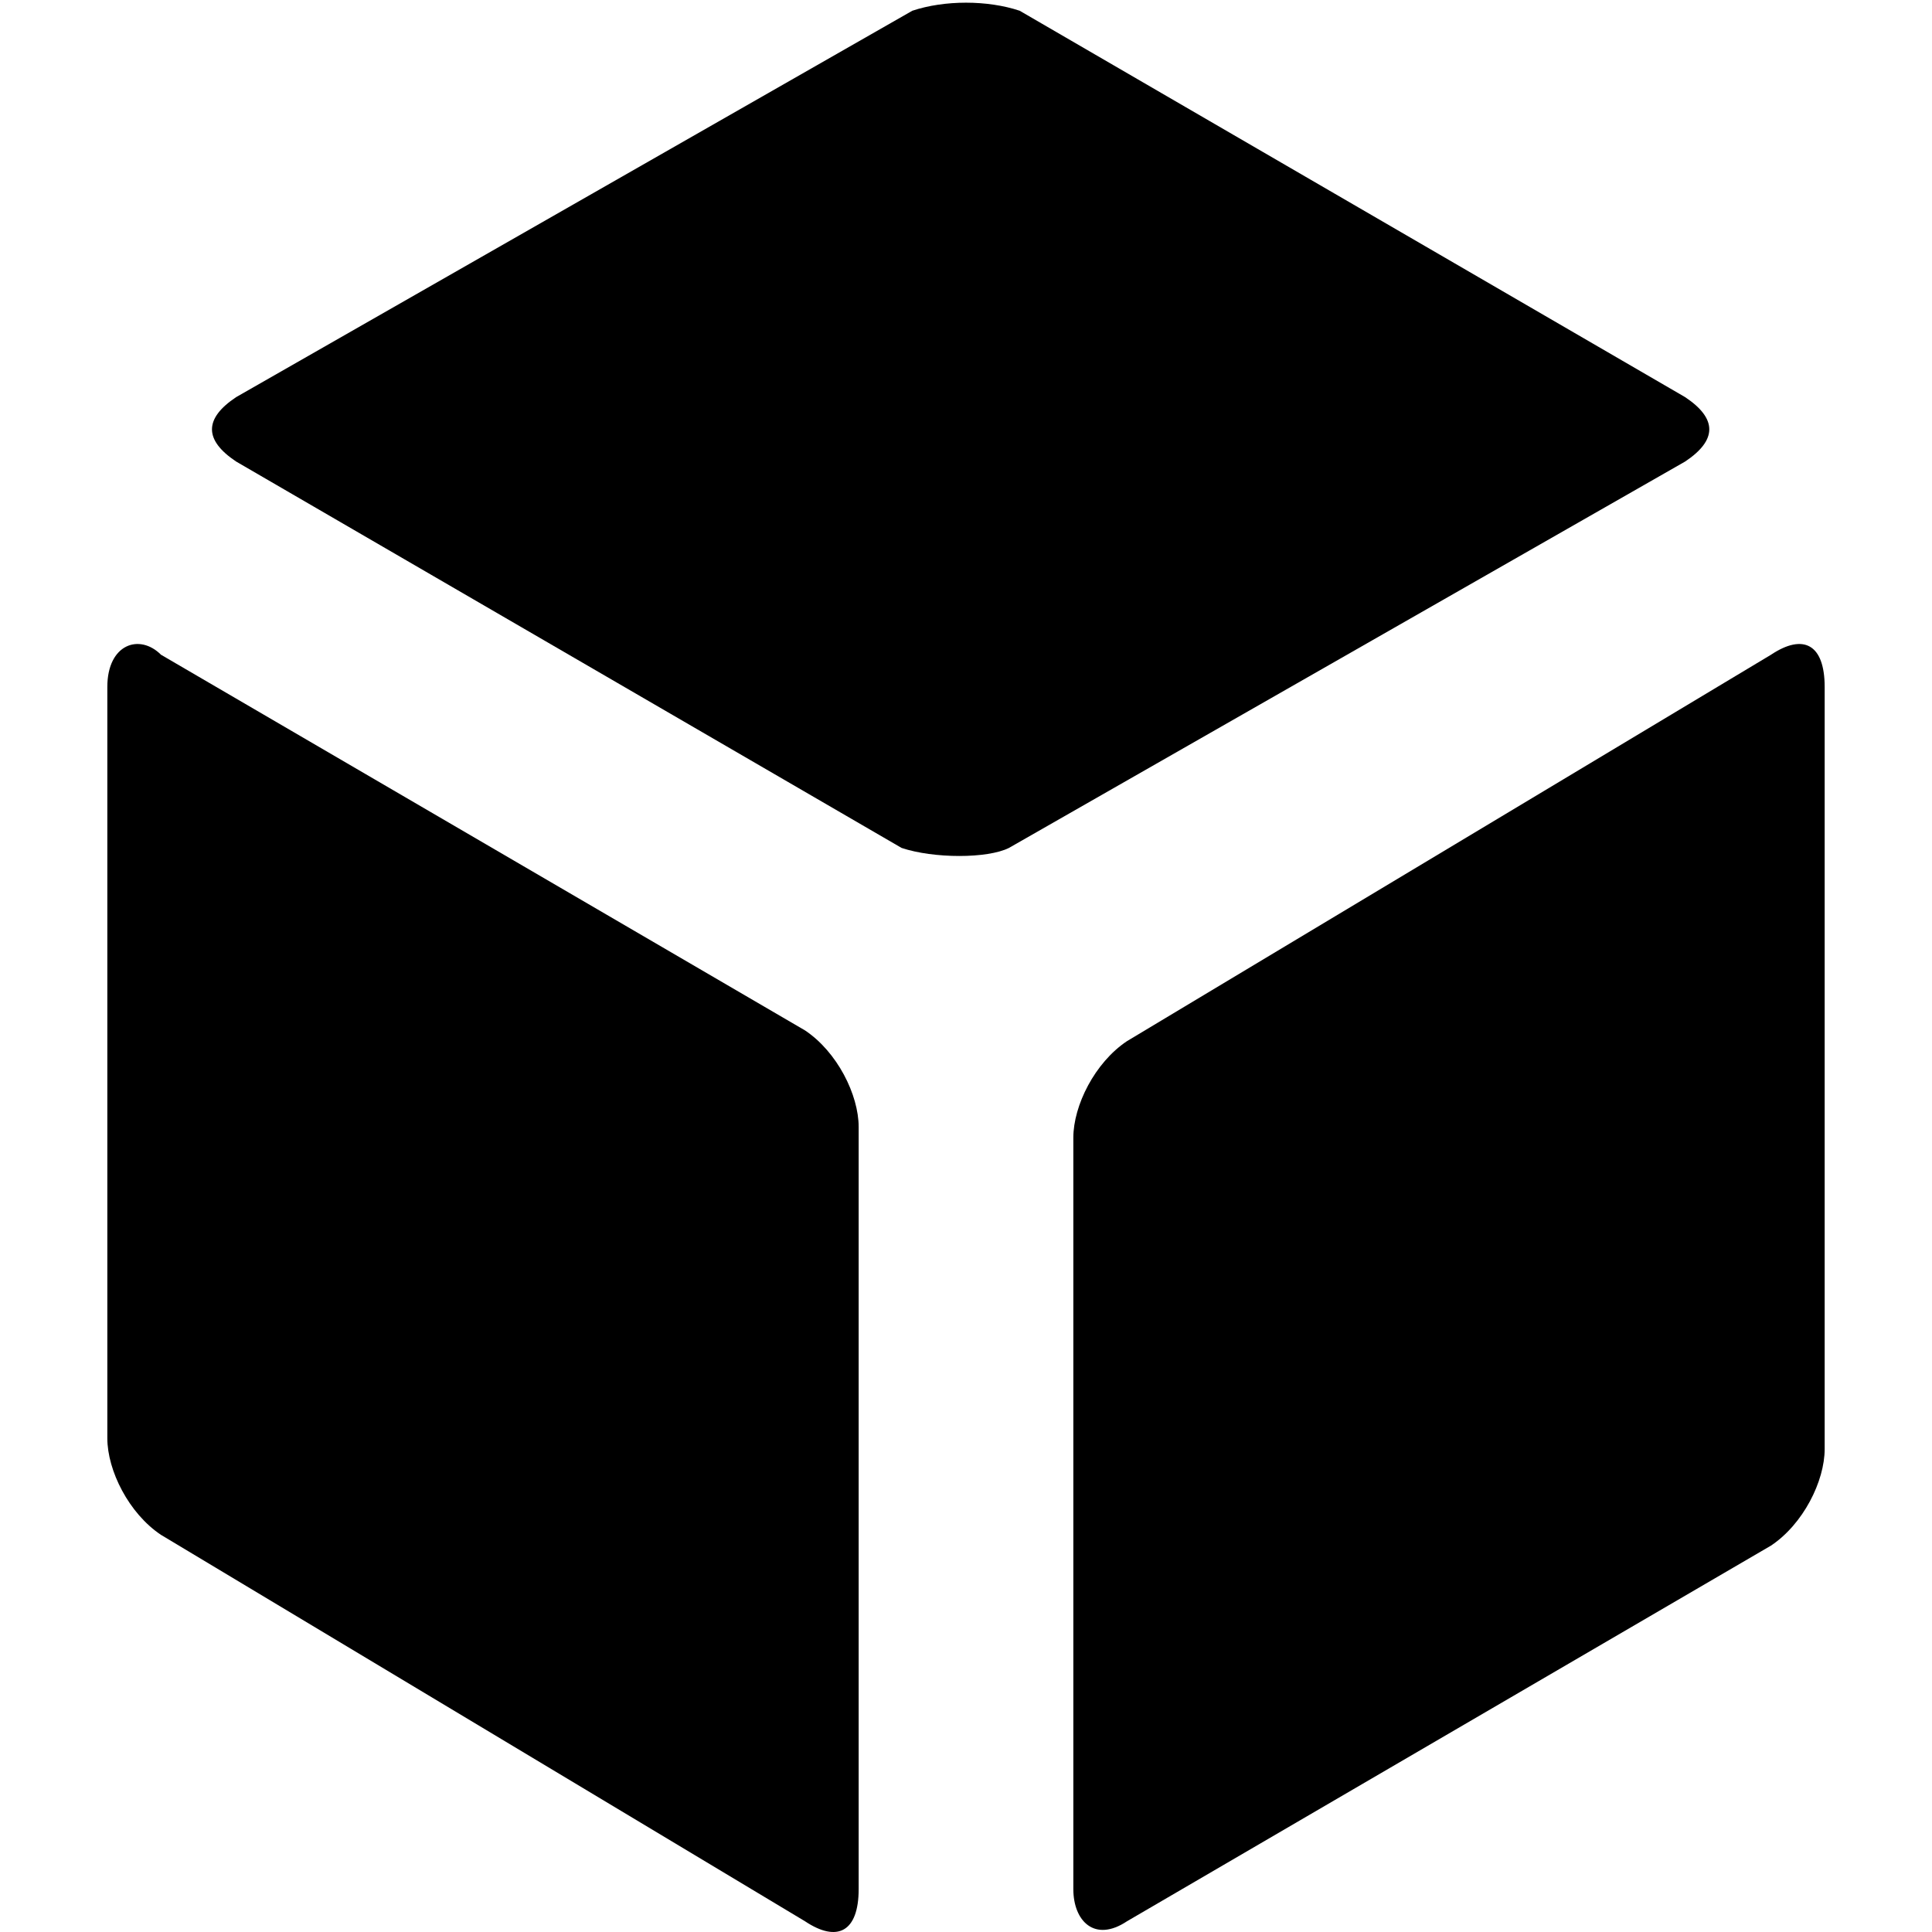
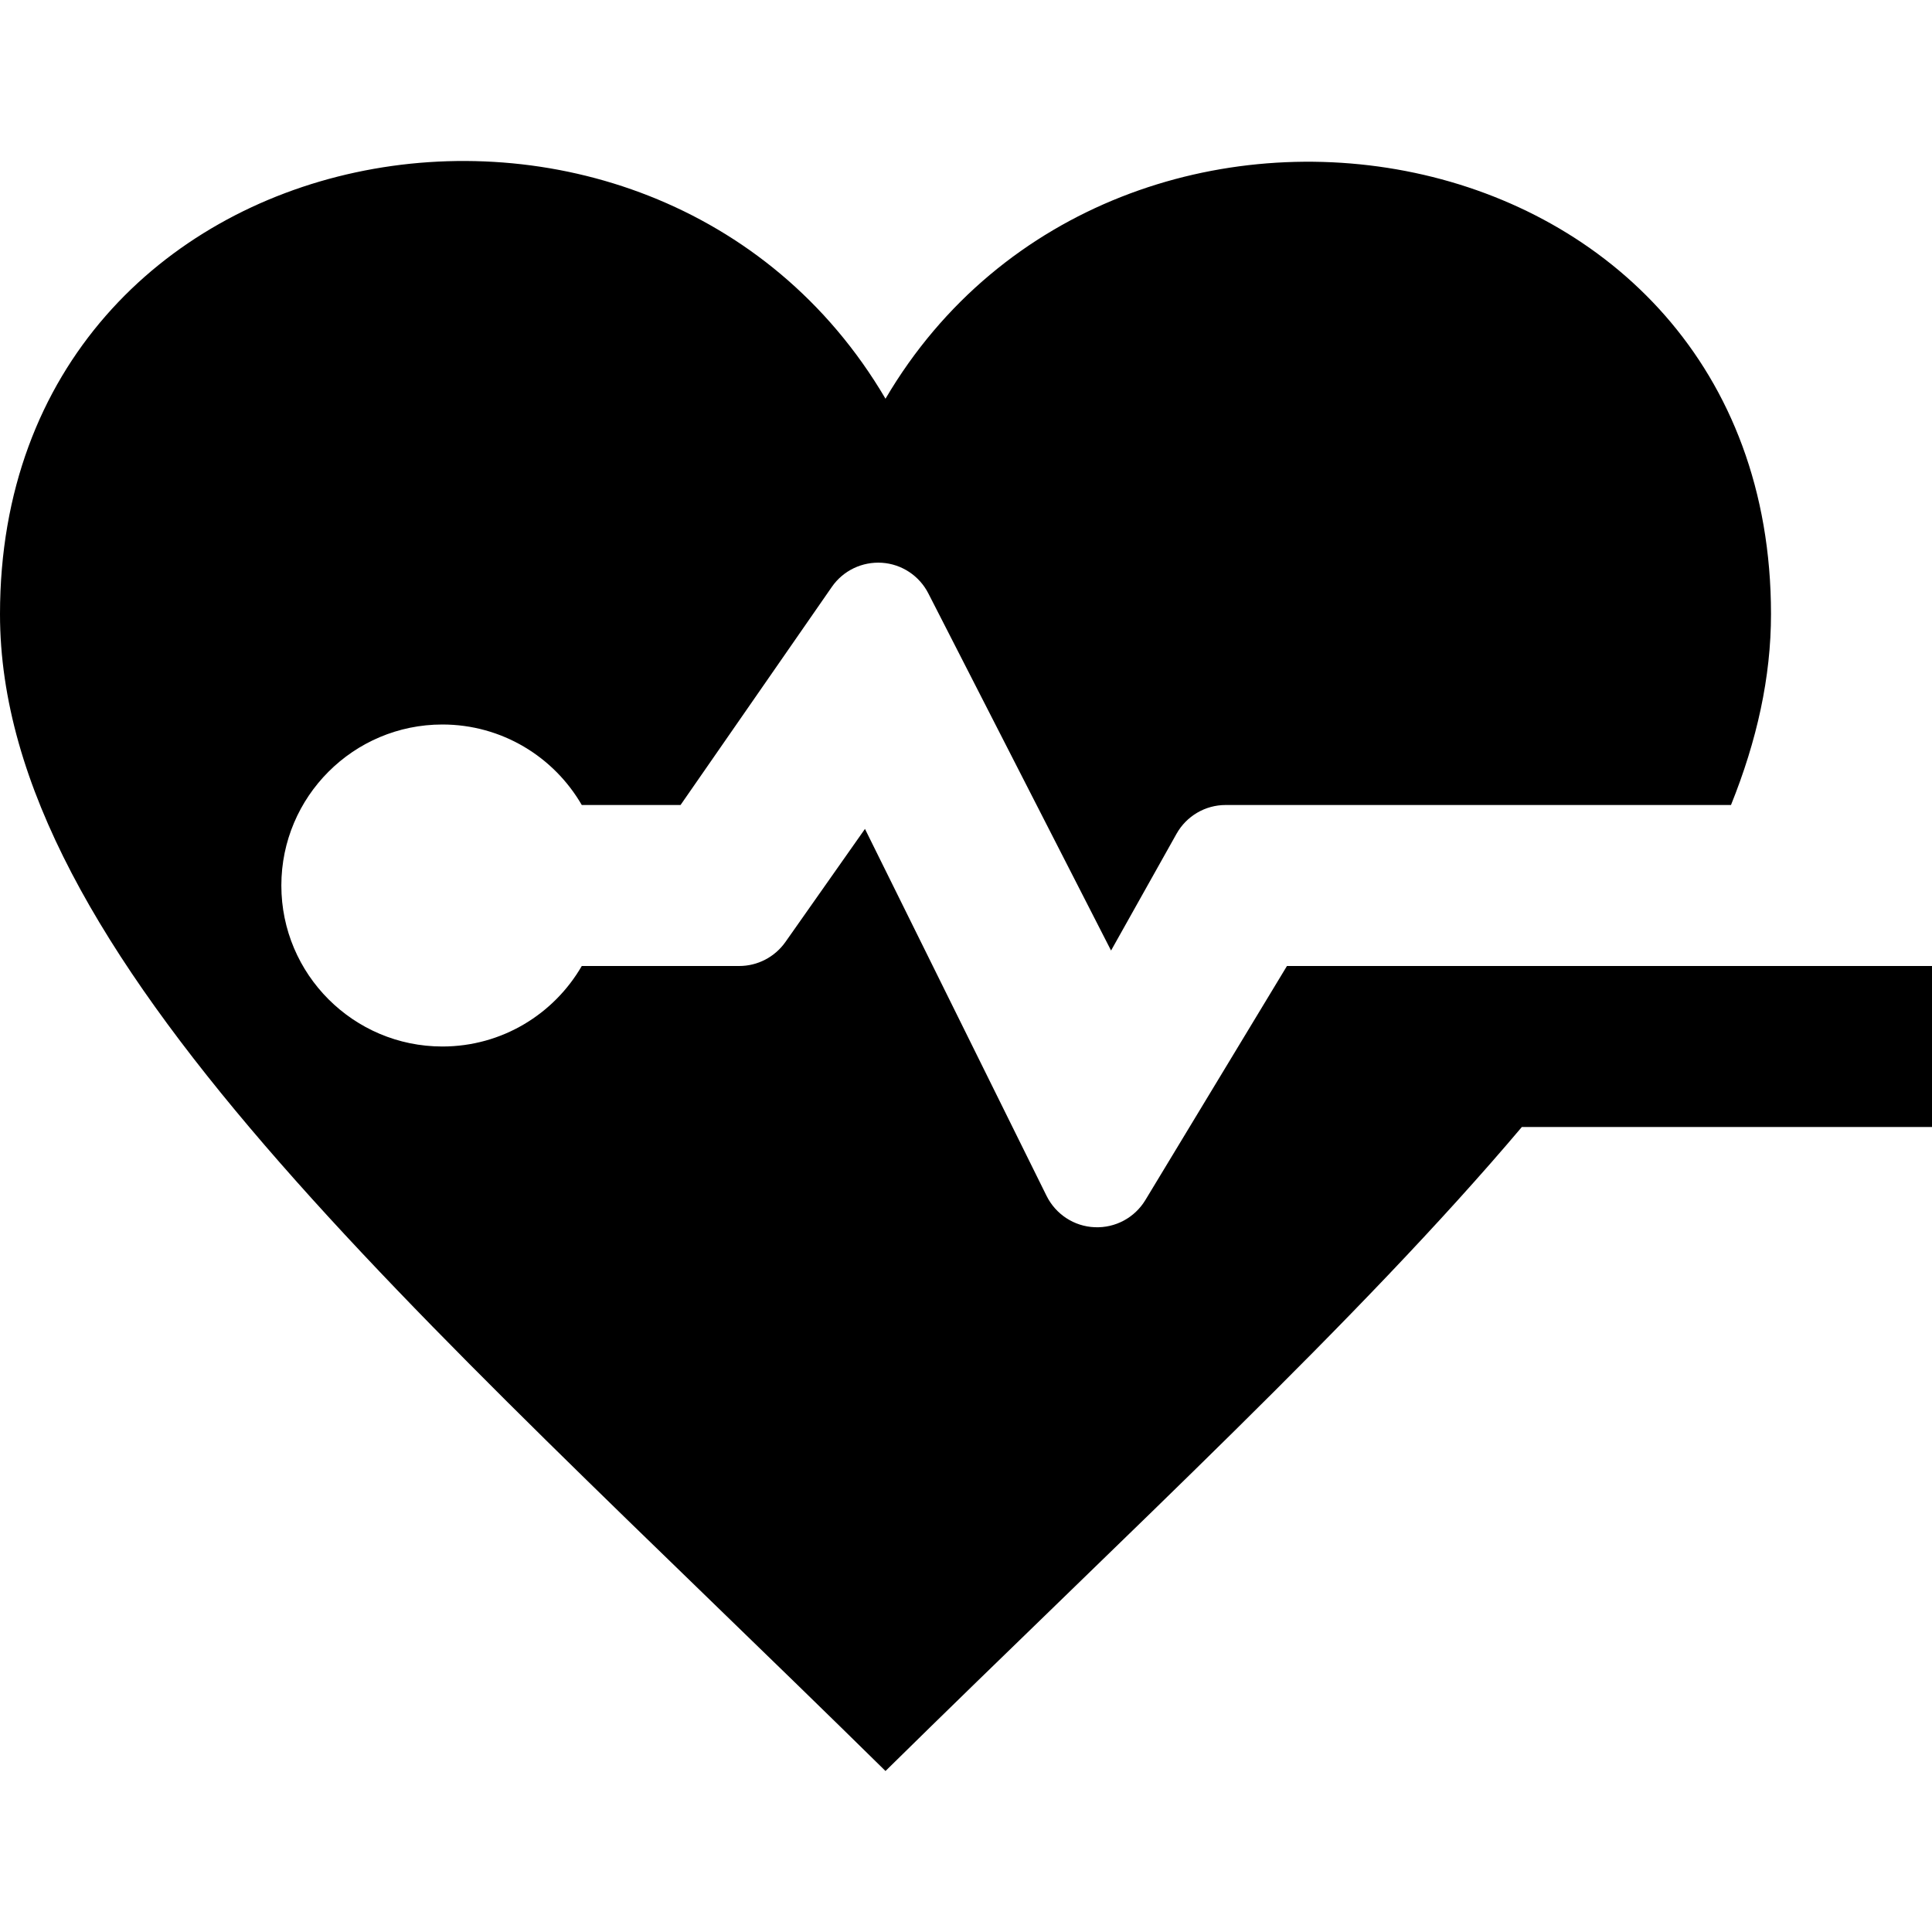
- <svg xmlns="http://www.w3.org/2000/svg" version="1.1" id="Layer_1" x="0px" y="0px" viewBox="0 0 18 18" style="enable-background:new 0 0 18 18;" xml:space="preserve">
-   <path id="Fill-3" d="M1.5,6.1C1.3,5.9,1,6,1,6.4l0,7c0,0.3,0.2,0.7,0.5,0.9l6,3.6C7.8,18.1,8,18,8,17.6l0-7.1c0-0.3-0.2-0.7-0.5-0.9  L1.5,6.1z" />
-   <path id="Fill-5" d="M10.5,17.9c-0.3,0.2-0.5,0-0.5-0.3l0-7c0-0.3,0.2-0.7,0.5-0.9l6-3.6C16.8,5.9,17,6,17,6.4l0,7.1  c0,0.3-0.2,0.7-0.5,0.9L10.5,17.9z" />
-   <path id="Fill-1" d="M2.2,3.7c-0.3,0.2-0.3,0.4,0,0.6l6.2,3.6C8.7,8,9.2,8,9.4,7.9l6.3-3.6c0.3-0.2,0.3-0.4,0-0.6L9.5,0.1  C9.2,0,8.8,0,8.5,0.1L2.2,3.7z" />
+ <svg xmlns="http://www.w3.org/2000/svg" width="24" height="24" fill-rule="evenodd" clip-rule="evenodd">
+   <path d="M18.905 14c-2.029 2.401-4.862 5.005-7.905 8-5.893-5.8-11-10.134-11-14.371 0-6.154 8.114-7.587 11-2.676 2.865-4.875 11-3.499 11 2.676 0 .784-.175 1.572-.497 2.371h-6.278c-.253 0-.486.137-.61.358l-.813 1.45-2.27-4.437c-.112-.219-.331-.364-.576-.38-.246-.016-.482.097-.622.299l-1.88 2.71h-1.227c-.346-.598-.992-1-1.732-1-1.103 0-2 .896-2 2s.897 2 2 2c.74 0 1.386-.402 1.732-1h1.956c.228 0 .441-.111.573-.297l.989-1.406 2.256 4.559c.114.229.343.379.598.389.256.011.496-.118.629-.337l1.759-2.908h8.013v2h-5.095z" />
</svg>
